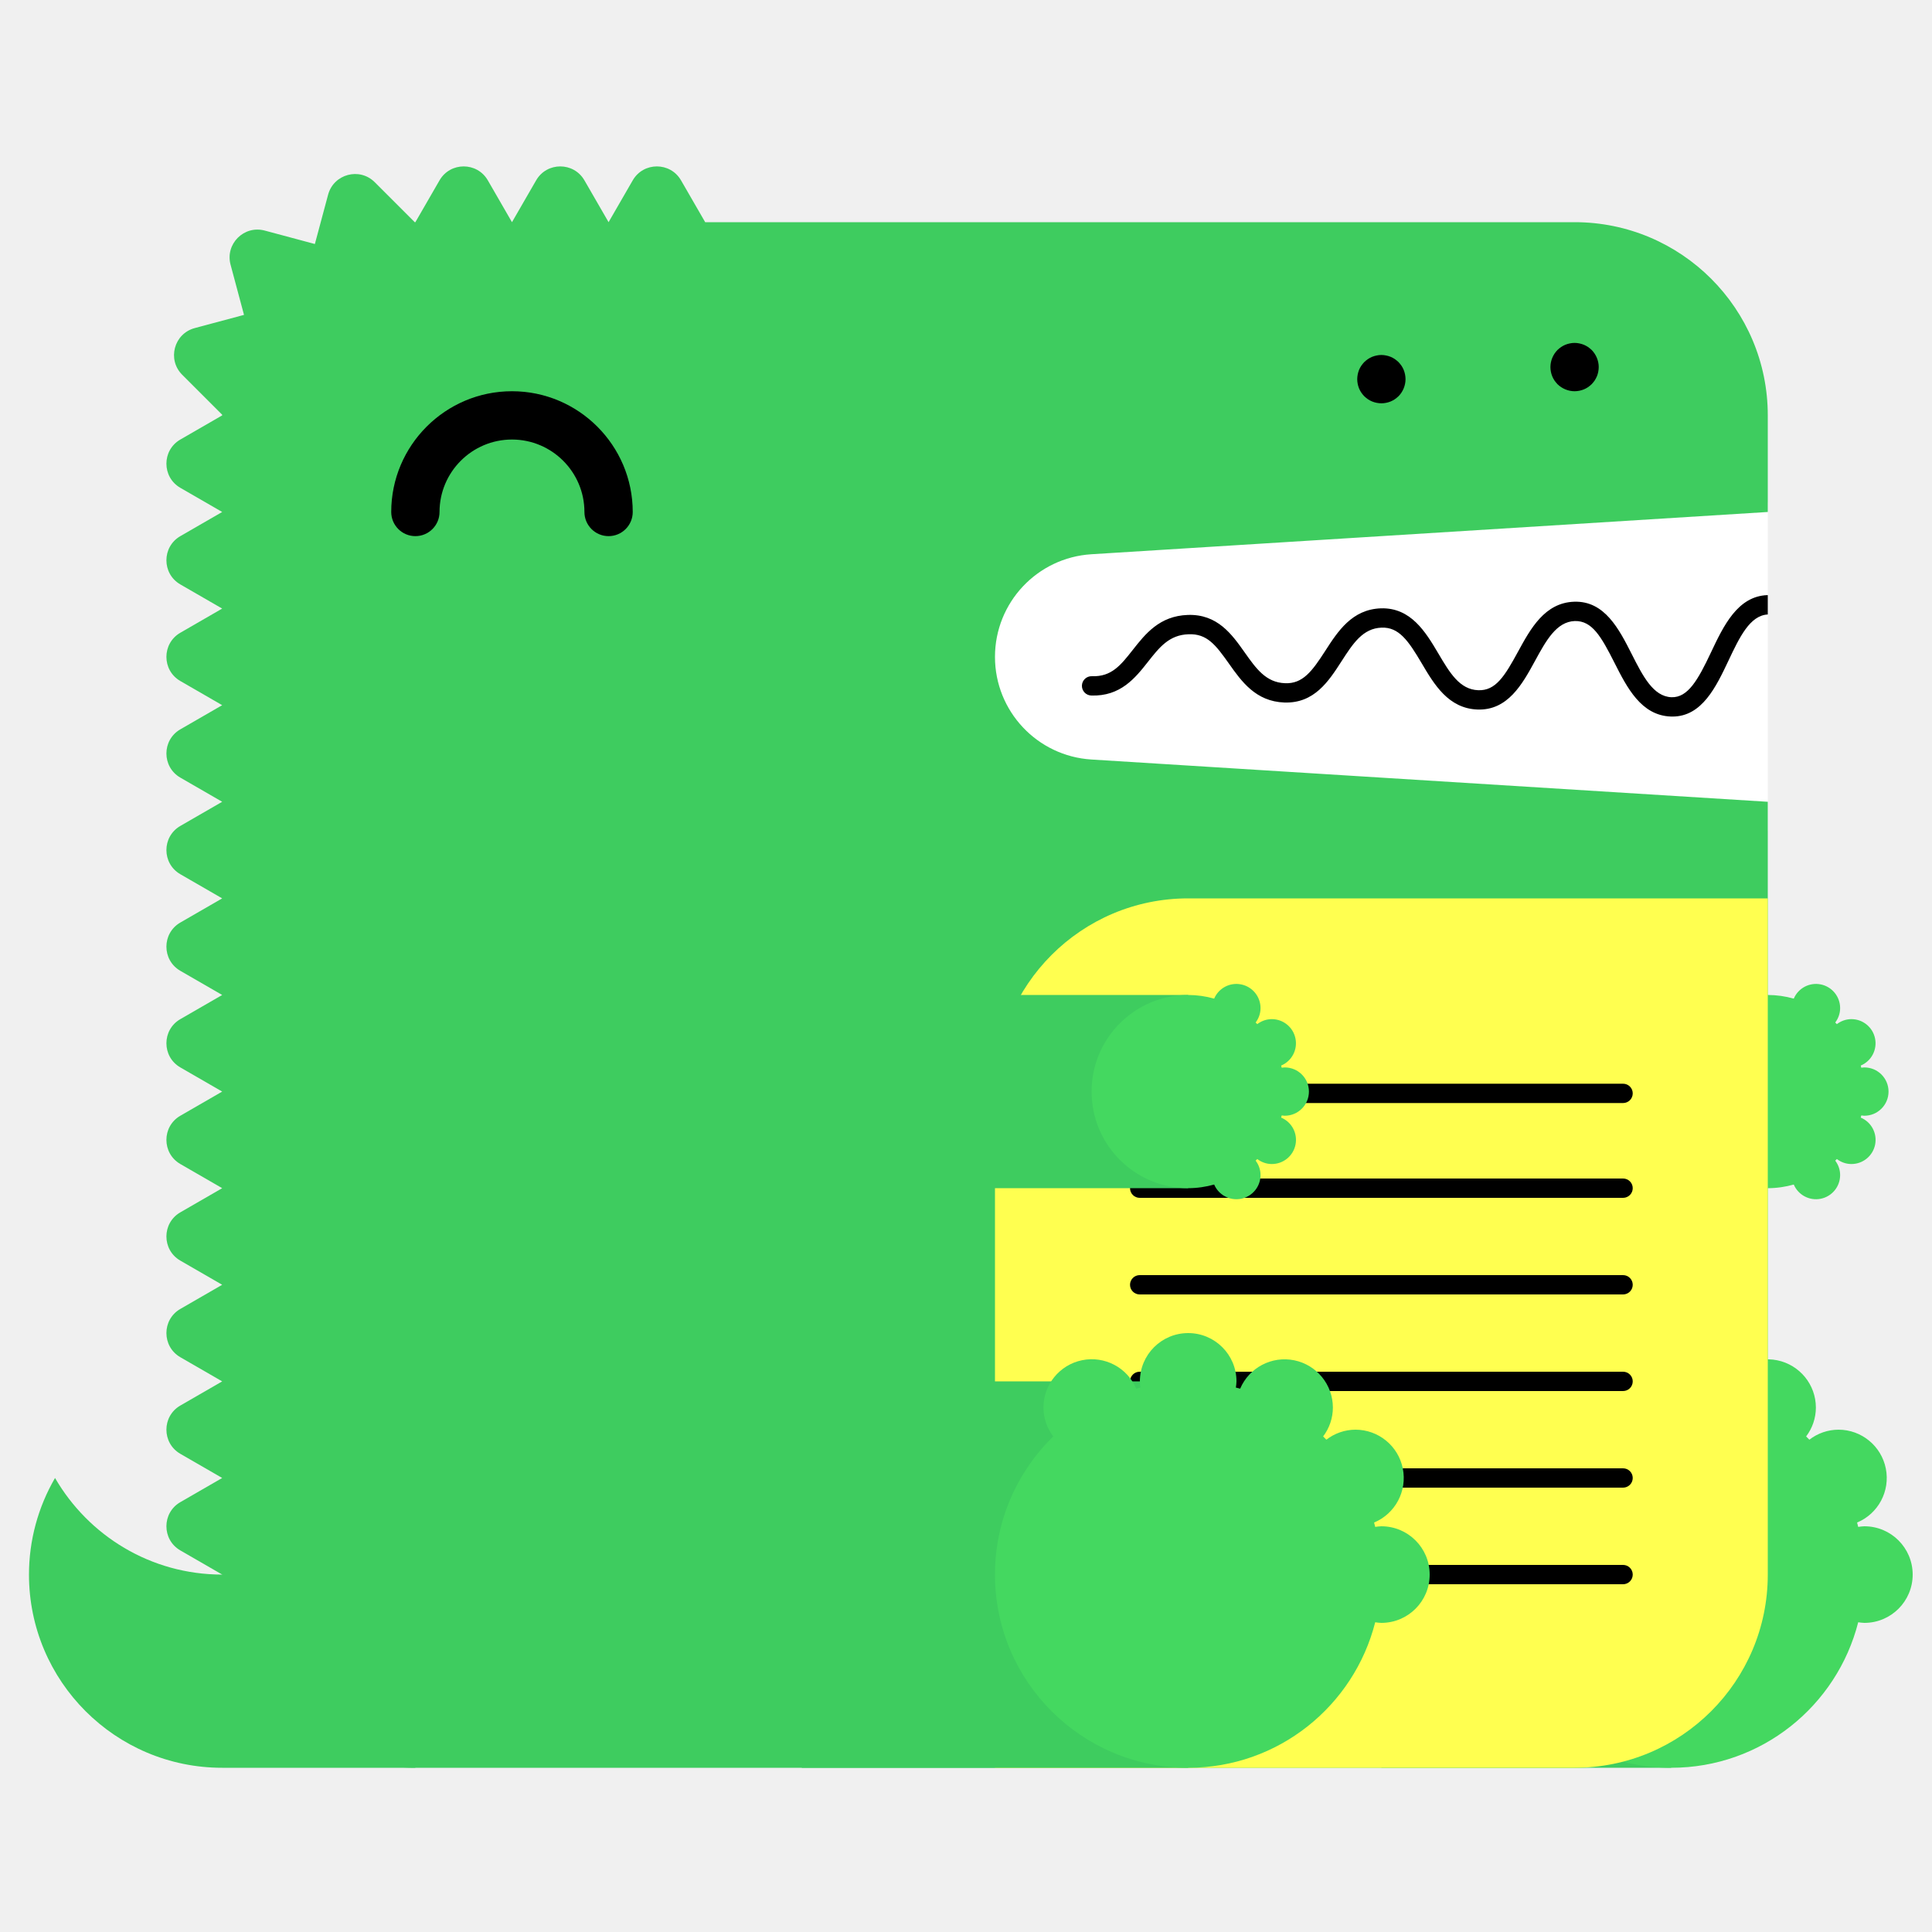
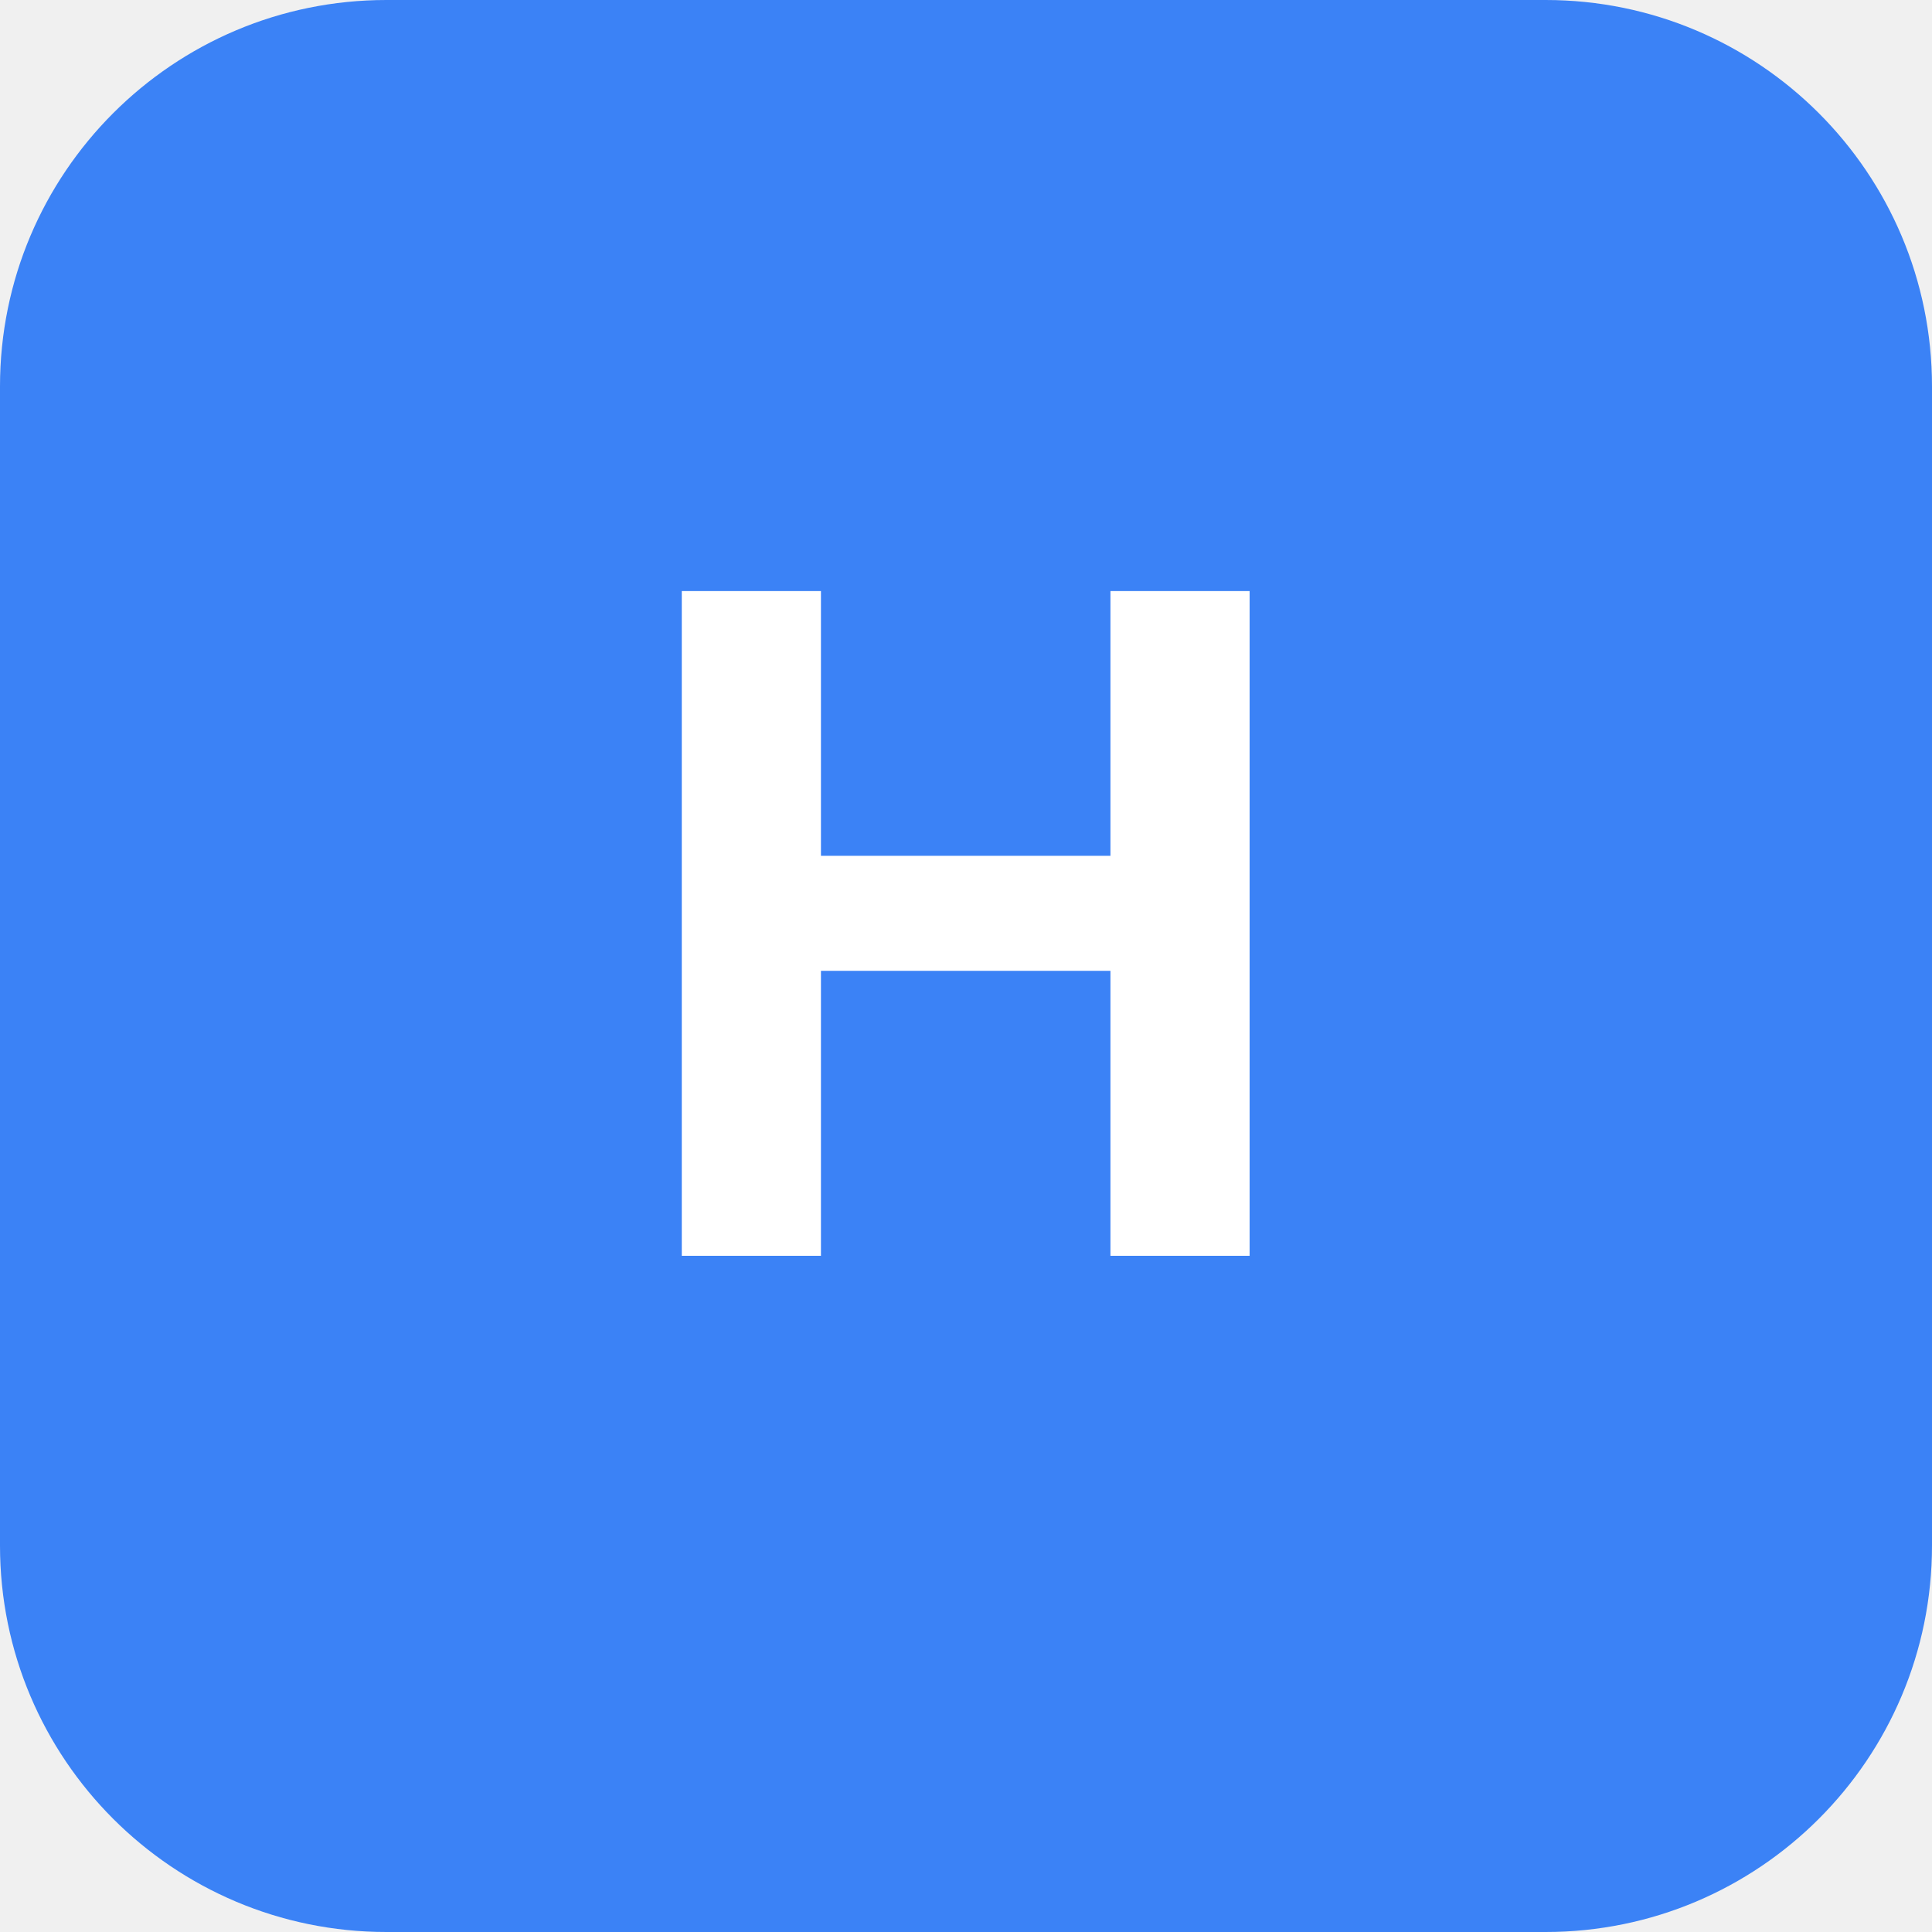
- <svg xmlns="http://www.w3.org/2000/svg" width="200" height="200" viewBox="0 0 200 200">
-   <g fill="none" fill-rule="evenodd">
-     <path fill="#FFF" d="M99 52h84v34H99z" />
-     <path d="M23 163c-7.398 0-13.843-4.027-17.303-10A19.886 19.886 0 0 0 3 163c0 11.046 8.954 20 20 20h20v-20H23z" fill="#3ECC5F" />
-     <path d="M112.98 57.376L183 53V43c0-11.046-8.954-20-20-20H73l-2.5-4.33c-1.112-1.925-3.889-1.925-5 0L63 23l-2.5-4.33c-1.111-1.925-3.889-1.925-5 0L53 23l-2.5-4.33c-1.111-1.925-3.889-1.925-5 0L43 23c-.022 0-.042.003-.065.003l-4.142-4.141c-1.57-1.571-4.252-.853-4.828 1.294l-1.369 5.104-5.192-1.392c-2.148-.575-4.111 1.389-3.535 3.536l1.39 5.193-5.102 1.367c-2.148.576-2.867 3.259-1.296 4.83l4.142 4.142c0 .021-.003.042-.003.064l-4.33 2.5c-1.925 1.111-1.925 3.889 0 5L23 53l-4.33 2.5c-1.925 1.111-1.925 3.889 0 5L23 63l-4.33 2.5c-1.925 1.111-1.925 3.889 0 5L23 73l-4.33 2.5c-1.925 1.111-1.925 3.889 0 5L23 83l-4.33 2.5c-1.925 1.111-1.925 3.889 0 5L23 93l-4.33 2.5c-1.925 1.111-1.925 3.889 0 5L23 103l-4.33 2.5c-1.925 1.111-1.925 3.889 0 5L23 113l-4.33 2.5c-1.925 1.111-1.925 3.889 0 5L23 123l-4.33 2.5c-1.925 1.111-1.925 3.889 0 5L23 133l-4.33 2.5c-1.925 1.111-1.925 3.889 0 5L23 143l-4.33 2.5c-1.925 1.111-1.925 3.889 0 5L23 153l-4.33 2.5c-1.925 1.111-1.925 3.889 0 5L23 163c0 11.046 8.954 20 20 20h120c11.046 0 20-8.954 20-20V83l-70.02-4.376A10.645 10.645 0 0 1 103 68c0-5.621 4.37-10.273 9.98-10.624" fill="#3ECC5F" />
-     <path fill="#3ECC5F" d="M143 183h30v-40h-30z" />
-     <path d="M193 158c-.219 0-.428.037-.639.064-.038-.15-.074-.301-.116-.451A5 5 0 0 0 190.32 148a4.96 4.96 0 0 0-3.016 1.036 26.531 26.531 0 0 0-.335-.336 4.955 4.955 0 0 0 1.011-2.987 5 5 0 0 0-9.599-1.959c-.148-.042-.297-.077-.445-.115.027-.211.064-.42.064-.639a5 5 0 0 0-5-5 5 5 0 0 0-5 5c0 .219.037.428.064.639-.148.038-.297.073-.445.115a4.998 4.998 0 0 0-9.599 1.959c0 1.125.384 2.151 1.011 2.987-3.717 3.632-6.031 8.693-6.031 14.3 0 11.046 8.954 20 20 20 9.339 0 17.16-6.41 19.361-15.064.211.027.42.064.639.064a5 5 0 0 0 5-5 5 5 0 0 0-5-5" fill="#44D860" />
-     <path fill="#3ECC5F" d="M153 123h30v-20h-30z" />
-     <path d="M193 115.5a2.5 2.5 0 1 0 0-5c-.109 0-.214.019-.319.032-.02-.075-.037-.15-.058-.225a2.501 2.501 0 0 0-.963-4.807c-.569 0-1.088.197-1.508.518a6.653 6.653 0 0 0-.168-.168c.314-.417.506-.931.506-1.494a2.5 2.5 0 0 0-4.8-.979A9.987 9.987 0 0 0 183 103c-5.522 0-10 4.478-10 10s4.478 10 10 10c.934 0 1.833-.138 2.69-.377a2.5 2.5 0 0 0 4.8-.979c0-.563-.192-1.077-.506-1.494.057-.055.113-.111.168-.168.42.321.939.518 1.508.518a2.5 2.5 0 0 0 .963-4.807c.021-.074.038-.15.058-.225.105.013.21.032.319.032" fill="#44D860" />
-     <path d="M63 55.5a2.5 2.5 0 0 1-2.5-2.5c0-4.136-3.364-7.5-7.5-7.5s-7.5 3.364-7.5 7.5a2.5 2.5 0 1 1-5 0c0-6.893 5.607-12.5 12.5-12.5S65.5 46.107 65.5 53a2.5 2.5 0 0 1-2.5 2.5" fill="#000" />
-     <path d="M103 183h60c11.046 0 20-8.954 20-20V93h-60c-11.046 0-20 8.954-20 20v70z" fill="#FFFF50" />
-     <path d="M168.02 124h-50.04a1 1 0 1 1 0-2h50.04a1 1 0 1 1 0 2m0 20h-50.04a1 1 0 1 1 0-2h50.04a1 1 0 1 1 0 2m0 20h-50.04a1 1 0 1 1 0-2h50.04a1 1 0 1 1 0 2m0-49.814h-50.04a1 1 0 1 1 0-2h50.04a1 1 0 1 1 0 2m0 19.814h-50.04a1 1 0 1 1 0-2h50.04a1 1 0 1 1 0 2m0 20h-50.04a1 1 0 1 1 0-2h50.04a1 1 0 1 1 0 2M183 61.611c-.012 0-.022-.006-.034-.005-3.09.105-4.552 3.196-5.842 5.923-1.346 2.85-2.387 4.703-4.093 4.647-1.889-.068-2.969-2.202-4.113-4.46-1.314-2.594-2.814-5.536-5.963-5.426-3.046.104-4.513 2.794-5.807 5.167-1.377 2.528-2.314 4.065-4.121 3.994-1.927-.07-2.951-1.805-4.136-3.813-1.321-2.236-2.848-4.75-5.936-4.664-2.994.103-4.465 2.385-5.763 4.4-1.373 2.13-2.335 3.428-4.165 3.351-1.973-.07-2.992-1.51-4.171-3.177-1.324-1.873-2.816-3.993-5.895-3.89-2.928.1-4.399 1.97-5.696 3.618-1.232 1.564-2.194 2.802-4.229 2.724a1 1 0 0 0-.072 2c3.017.101 4.545-1.8 5.872-3.487 1.177-1.496 2.193-2.787 4.193-2.855 1.926-.082 2.829 1.115 4.195 3.045 1.297 1.834 2.769 3.914 5.731 4.021 3.103.104 4.596-2.215 5.918-4.267 1.182-1.834 2.202-3.417 4.15-3.484 1.793-.067 2.769 1.35 4.145 3.681 1.297 2.197 2.766 4.686 5.787 4.796 3.125.108 4.634-2.62 5.949-5.035 1.139-2.088 2.214-4.06 4.119-4.126 1.793-.042 2.728 1.595 4.111 4.33 1.292 2.553 2.757 5.445 5.825 5.556l.169.003c3.064 0 4.518-3.075 5.805-5.794 1.139-2.41 2.217-4.68 4.067-4.773v-2z" fill="#000" />
-     <path fill="#3ECC5F" d="M83 183h40v-40H83z" />
-     <path d="M143 158c-.219 0-.428.037-.639.064-.038-.15-.074-.301-.116-.451A5 5 0 0 0 140.32 148a4.96 4.96 0 0 0-3.016 1.036 26.531 26.531 0 0 0-.335-.336 4.955 4.955 0 0 0 1.011-2.987 5 5 0 0 0-9.599-1.959c-.148-.042-.297-.077-.445-.115.027-.211.064-.42.064-.639a5 5 0 0 0-5-5 5 5 0 0 0-5 5c0 .219.037.428.064.639-.148.038-.297.073-.445.115a4.998 4.998 0 0 0-9.599 1.959c0 1.125.384 2.151 1.011 2.987-3.717 3.632-6.031 8.693-6.031 14.3 0 11.046 8.954 20 20 20 9.339 0 17.16-6.41 19.361-15.064.211.027.42.064.639.064a5 5 0 0 0 5-5 5 5 0 0 0-5-5" fill="#44D860" />
-     <path fill="#3ECC5F" d="M83 123h40v-20H83z" />
-     <path d="M133 115.5a2.5 2.5 0 1 0 0-5c-.109 0-.214.019-.319.032-.02-.075-.037-.15-.058-.225a2.501 2.501 0 0 0-.963-4.807c-.569 0-1.088.197-1.508.518a6.653 6.653 0 0 0-.168-.168c.314-.417.506-.931.506-1.494a2.5 2.5 0 0 0-4.8-.979A9.987 9.987 0 0 0 123 103c-5.522 0-10 4.478-10 10s4.478 10 10 10c.934 0 1.833-.138 2.69-.377a2.5 2.5 0 0 0 4.8-.979c0-.563-.192-1.077-.506-1.494.057-.055.113-.111.168-.168.42.321.939.518 1.508.518a2.5 2.5 0 0 0 .963-4.807c.021-.074.038-.15.058-.225.105.013.21.032.319.032" fill="#44D860" />
-     <path d="M143 41.75c-.16 0-.33-.02-.49-.05a2.52 2.52 0 0 1-.47-.14c-.15-.06-.29-.14-.431-.23-.13-.09-.259-.2-.38-.31-.109-.12-.219-.24-.309-.38s-.17-.28-.231-.43a2.619 2.619 0 0 1-.189-.96c0-.16.02-.33.05-.49.03-.16.08-.31.139-.47.061-.15.141-.29.231-.43.09-.13.2-.26.309-.38.121-.11.25-.22.38-.31.141-.09.281-.17.431-.23.149-.06.31-.11.47-.14.32-.07.65-.07.98 0 .159.03.32.08.47.14.149.06.29.14.43.23.13.09.259.2.38.31.11.12.22.25.31.38.09.14.17.28.23.43.06.16.11.31.14.47.029.16.05.33.05.49 0 .66-.271 1.31-.73 1.77-.121.11-.25.22-.38.31-.14.09-.281.17-.43.23a2.565 2.565 0 0 1-.96.19m20-1.25c-.66 0-1.3-.27-1.771-.73a3.802 3.802 0 0 1-.309-.38c-.09-.14-.17-.28-.231-.43a2.619 2.619 0 0 1-.189-.96c0-.66.27-1.3.729-1.77.121-.11.25-.22.38-.31.141-.09.281-.17.431-.23.149-.06.31-.11.47-.14.32-.07.66-.07.98 0 .159.03.32.08.47.14.149.06.29.14.43.23.13.09.259.2.38.31.459.47.73 1.11.73 1.77 0 .16-.021.33-.05.49-.03.16-.08.32-.14.47-.07.15-.14.29-.23.43-.09.13-.2.26-.31.38-.121.11-.25.22-.38.31-.14.09-.281.17-.43.23a2.565 2.565 0 0 1-.96.19" fill="#000" />
-   </g>
+ <svg xmlns="http://www.w3.org/2000/svg" viewBox="0 0 100 100">
+   <rect width="100" height="100" rx="20" fill="#3b82f6" />
+   <text x="50" y="65" font-family="Arial, sans-serif" font-size="50" font-weight="bold" fill="white" text-anchor="middle">H</text>
</svg>
